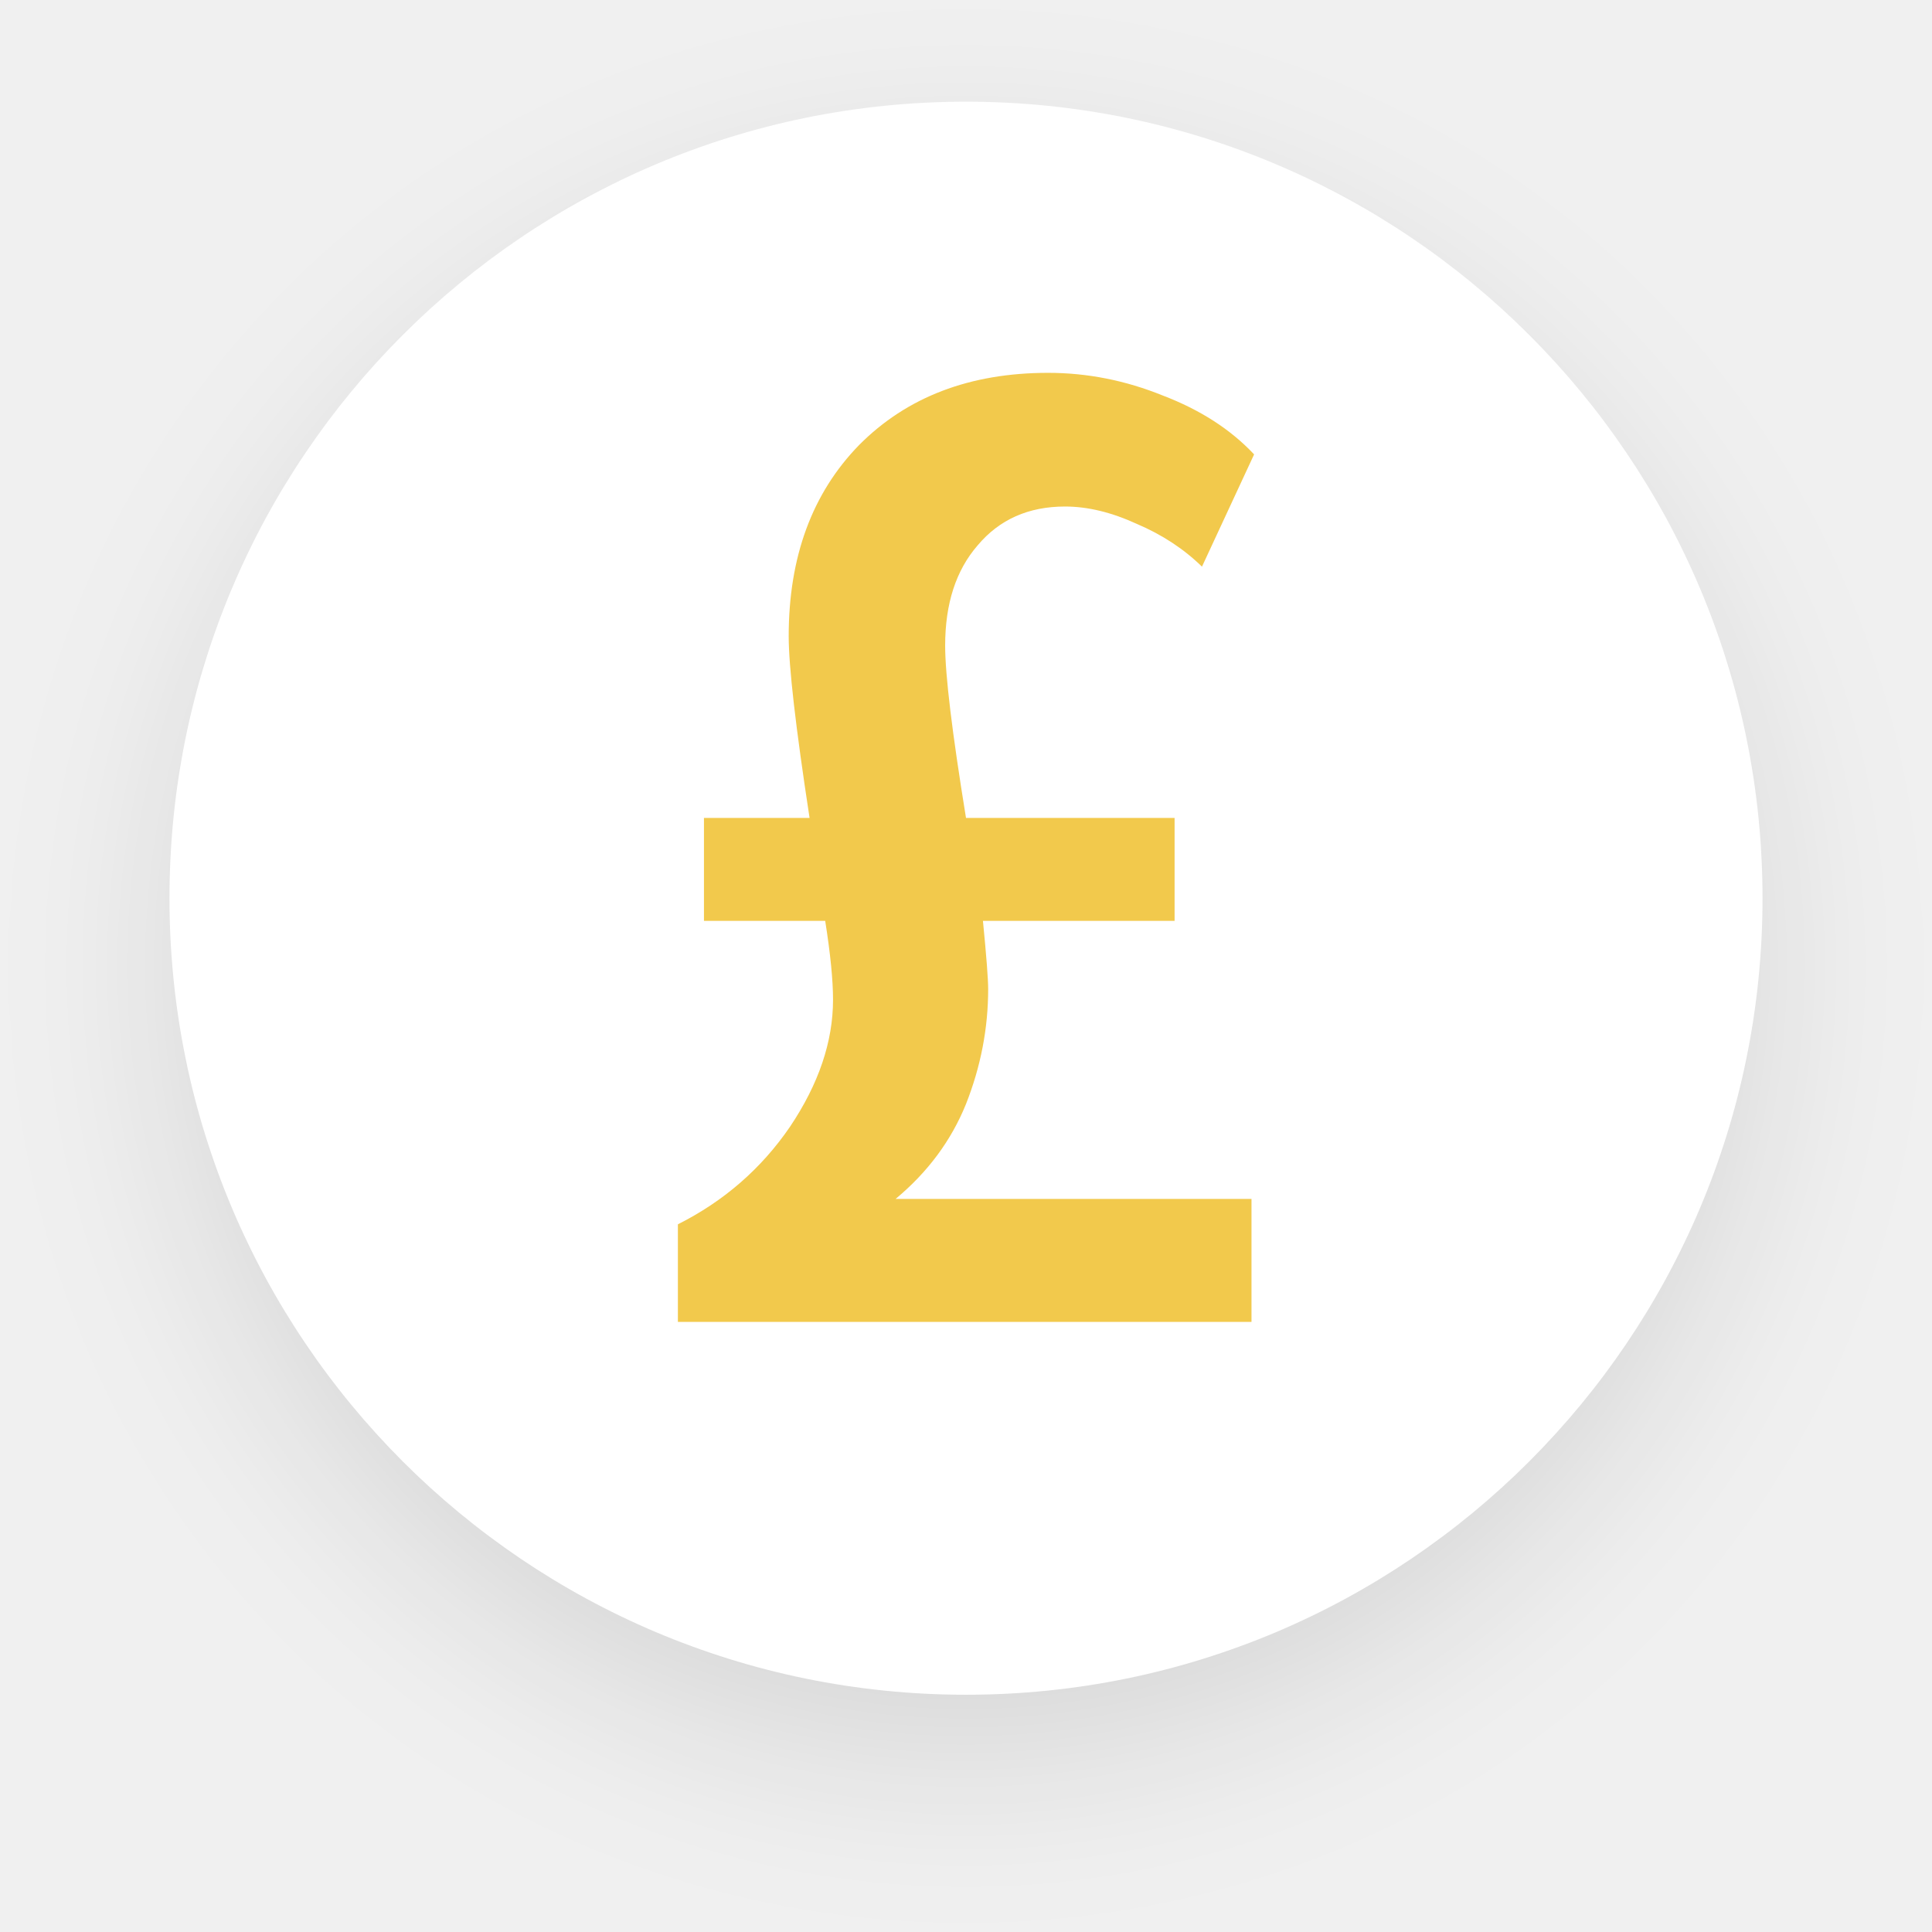
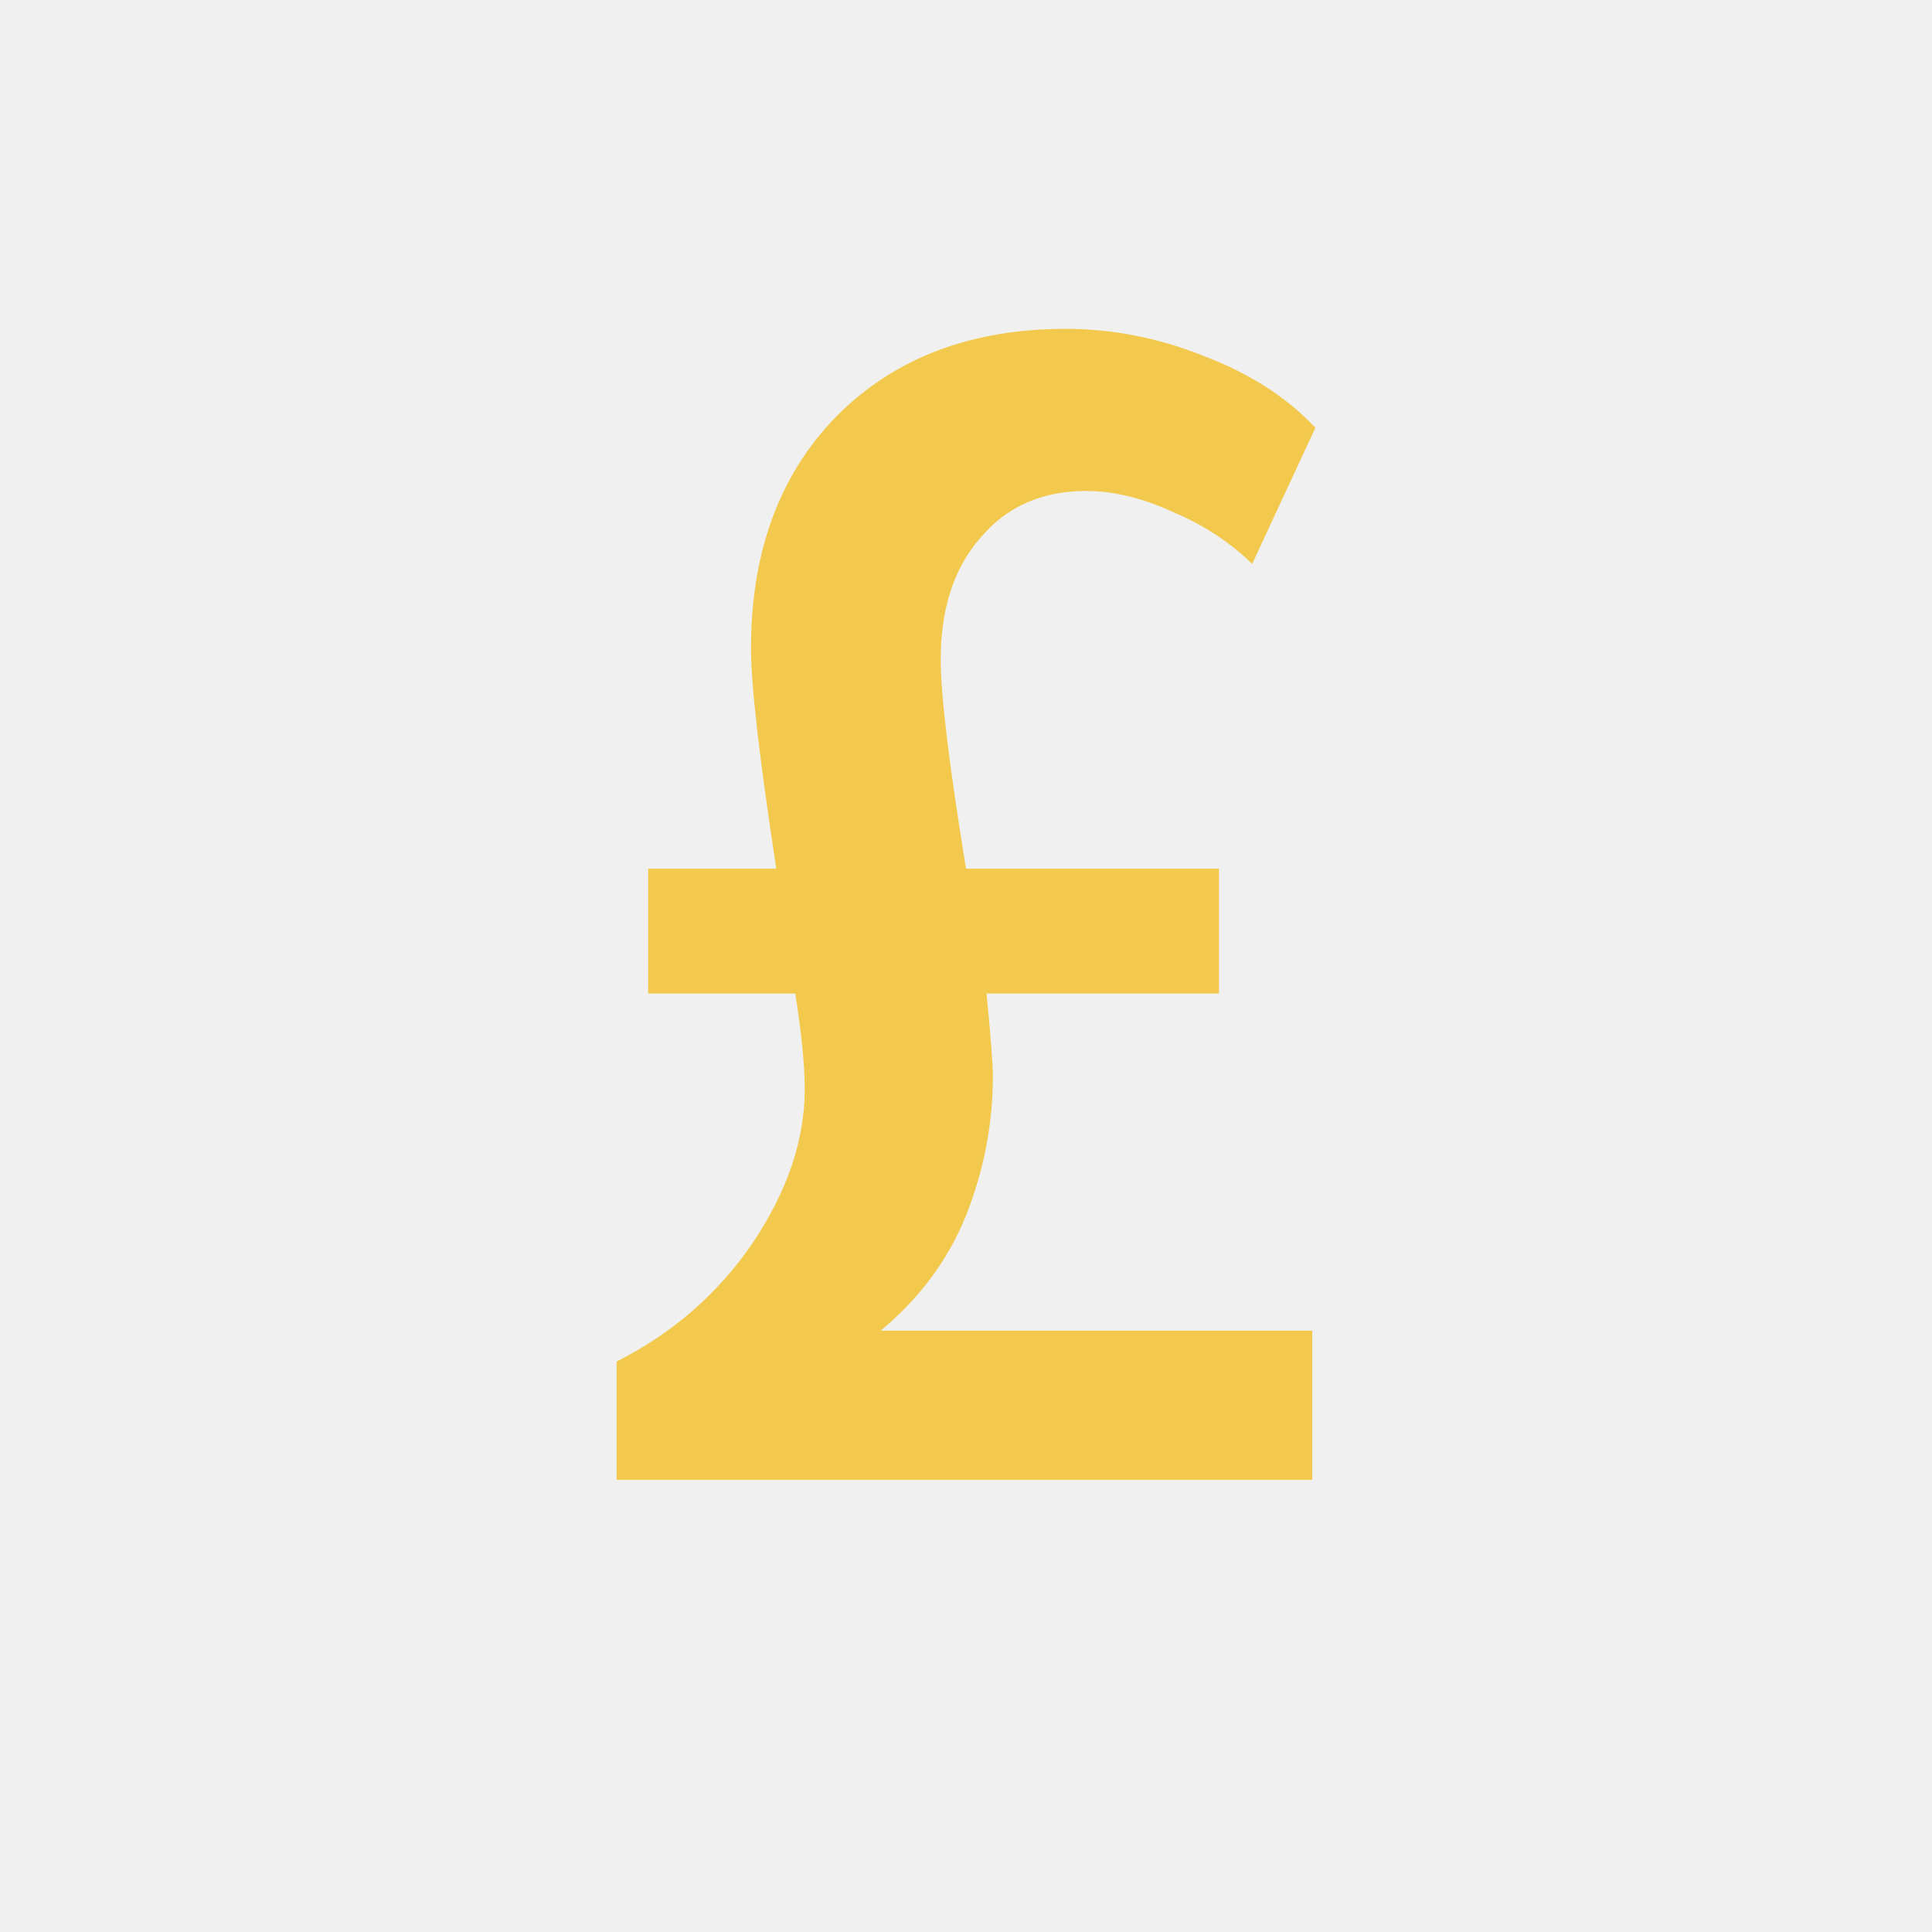
- <svg xmlns="http://www.w3.org/2000/svg" width="57" height="57" viewBox="0 0 57 57" fill="none">
-   <g filter="url(#filter0_d)">
-     <path d="M52 26.5C52 39.479 41.479 50 28.5 50C15.521 50 5 39.479 5 26.5C5 13.521 15.521 3 28.5 3C41.479 3 52 13.521 52 26.5Z" fill="white" />
-   </g>
-   <path d="M29.154 29.18C29.154 30.337 28.936 31.468 28.5 32.572C28.064 33.65 27.372 34.583 26.423 35.372H36.923V39H20V36.121C21.359 35.438 22.462 34.478 23.308 33.242C24.154 31.98 24.577 30.732 24.577 29.496C24.577 28.917 24.5 28.142 24.346 27.169H20.769V24.132H23.885C23.474 21.451 23.269 19.663 23.269 18.769C23.269 16.429 23.962 14.549 25.346 13.13C26.756 11.71 28.615 11 30.923 11C32.077 11 33.205 11.223 34.308 11.67C35.41 12.091 36.308 12.669 37 13.406L35.462 16.718C34.923 16.192 34.282 15.772 33.538 15.456C32.795 15.115 32.09 14.944 31.423 14.944C30.346 14.944 29.487 15.325 28.846 16.087C28.205 16.823 27.885 17.809 27.885 19.045C27.885 19.913 28.09 21.608 28.5 24.132H34.654V27.169H29C29.103 28.221 29.154 28.891 29.154 29.18Z" fill="#F2C94C" />
-   <defs>
-     <filter id="filter0_d" x="0" y="0" width="57" height="57" filterUnits="userSpaceOnUse" color-interpolation-filters="sRGB">
-       <feFlood flood-opacity="0" result="BackgroundImageFix" />
-       <feColorMatrix in="SourceAlpha" type="matrix" values="0 0 0 0 0 0 0 0 0 0 0 0 0 0 0 0 0 0 127 0" />
-       <feOffset dy="2" />
-       <feGaussianBlur stdDeviation="2.5" />
-       <feColorMatrix type="matrix" values="0 0 0 0 0 0 0 0 0 0 0 0 0 0 0 0 0 0 0.1 0" />
-       <feBlend mode="normal" in2="BackgroundImageFix" result="effect1_dropShadow" />
-       <feBlend mode="normal" in="SourceGraphic" in2="effect1_dropShadow" result="shape" />
-     </filter>
-   </defs>
+ <svg xmlns="http://www.w3.org/2000/svg" width="32" height="32" viewBox="0 0 32 32" fill="none">
+   <path d="M16.445 17.825C16.445 18.613 16.297 19.382 16 20.134C15.703 20.868 15.232 21.503 14.586 22.04H21.735V24.511H10.213V22.551C11.138 22.085 11.889 21.432 12.465 20.59C13.041 19.731 13.329 18.881 13.329 18.04C13.329 17.646 13.277 17.118 13.172 16.456H10.736V14.388H12.858C12.578 12.562 12.439 11.345 12.439 10.736C12.439 9.143 12.91 7.863 13.853 6.897C14.813 5.93 16.079 5.447 17.65 5.447C18.435 5.447 19.203 5.599 19.954 5.903C20.705 6.19 21.316 6.583 21.787 7.085L20.74 9.34C20.373 8.982 19.937 8.696 19.43 8.481C18.924 8.248 18.444 8.132 17.99 8.132C17.257 8.132 16.672 8.391 16.236 8.911C15.799 9.412 15.581 10.083 15.581 10.924C15.581 11.515 15.721 12.67 16 14.388H20.19V16.456H16.34C16.41 17.172 16.445 17.628 16.445 17.825Z" fill="#F2C94C" />
</svg>
